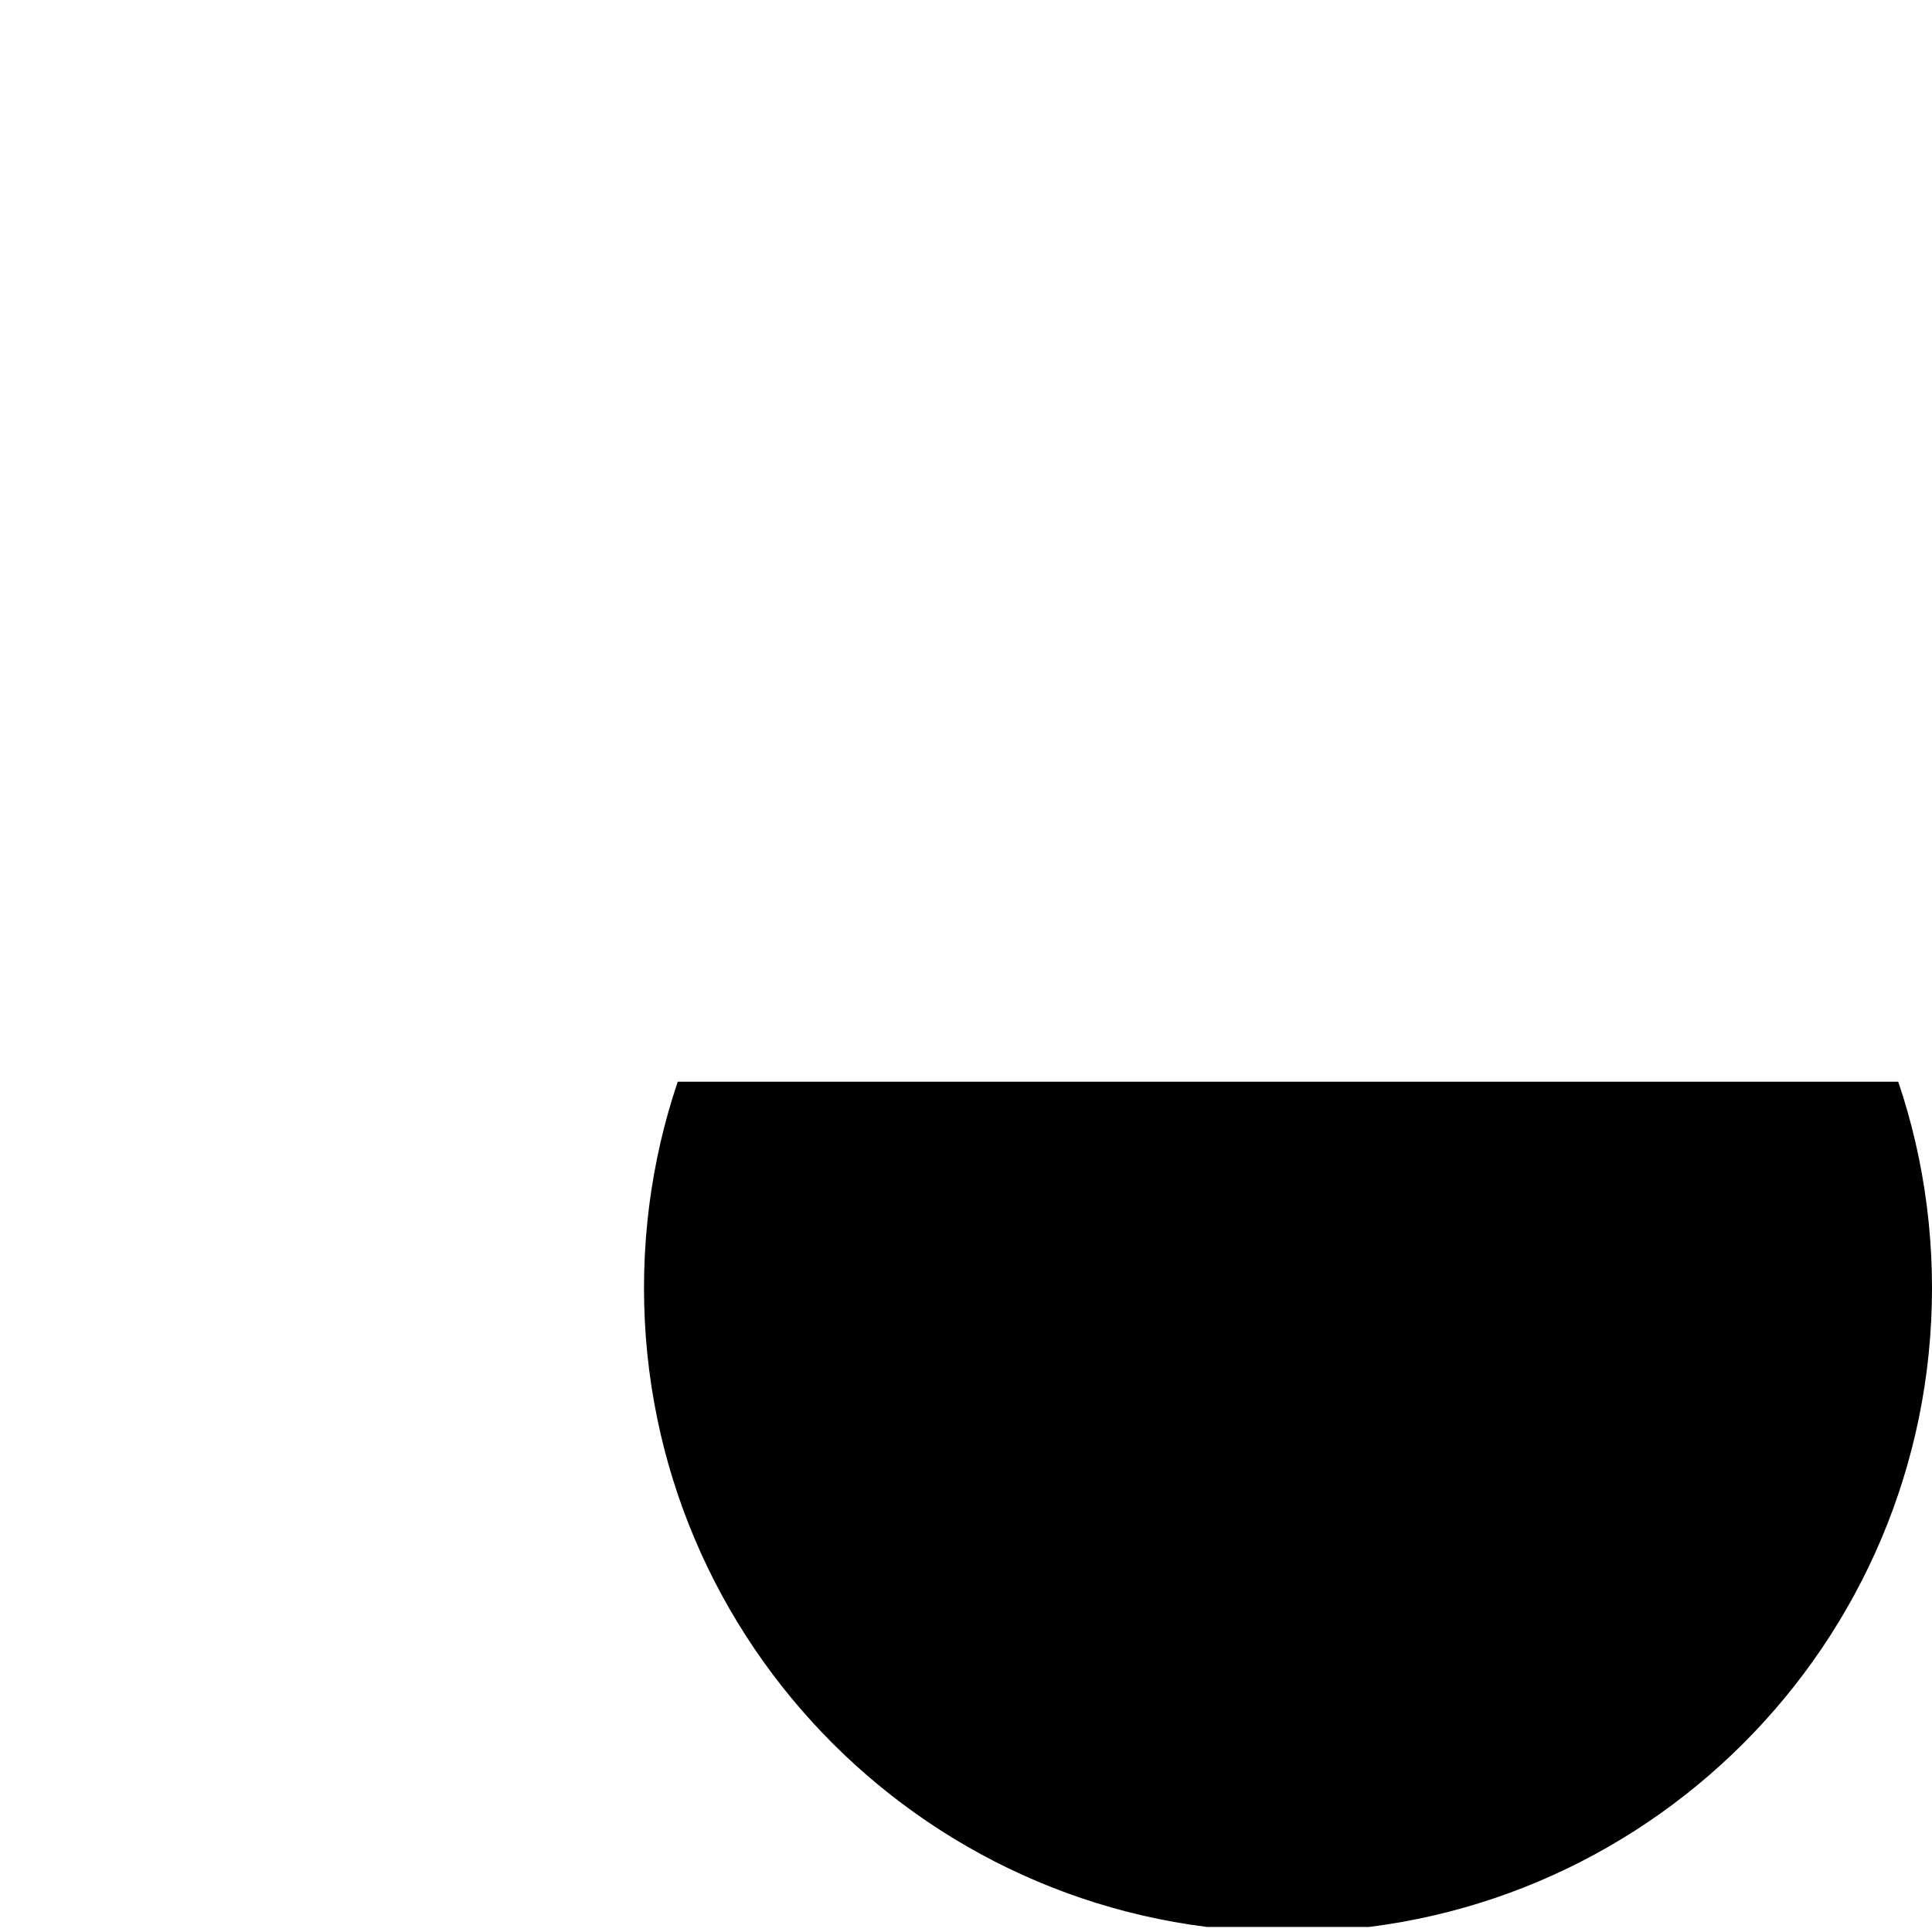
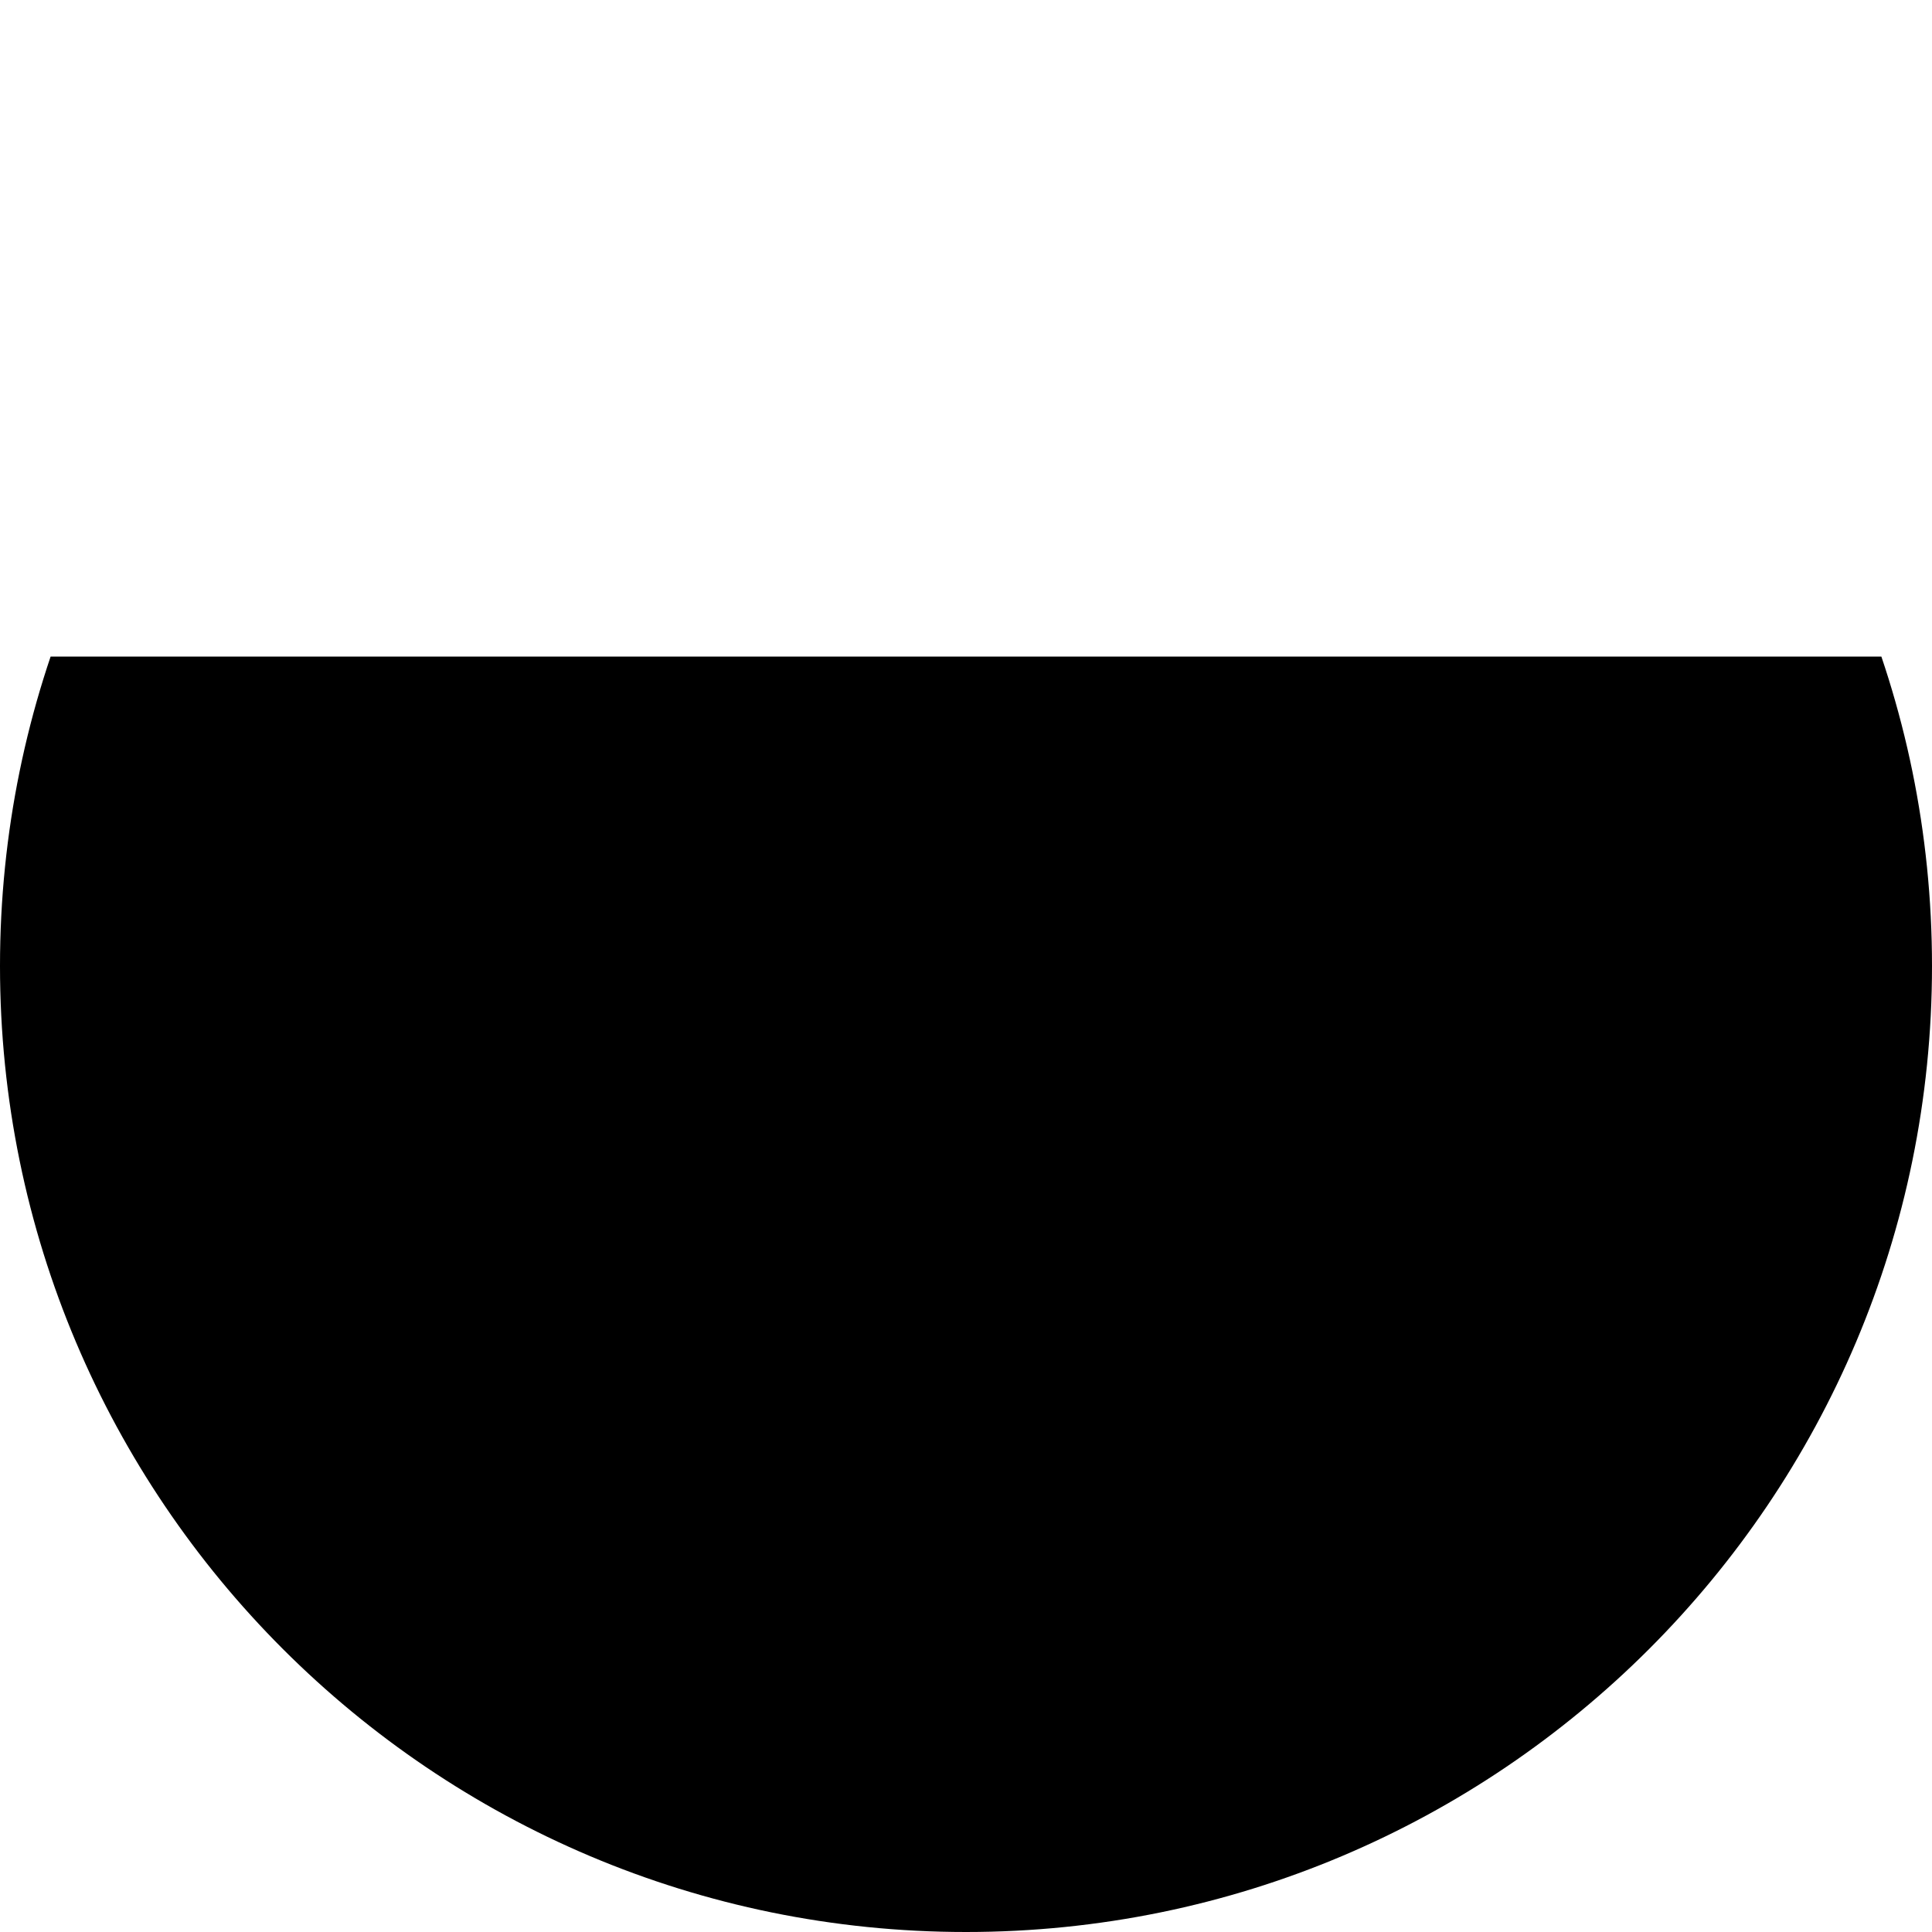
- <svg xmlns="http://www.w3.org/2000/svg" contentScriptType="text/ecmascript" width="384" zoomAndPan="magnify" contentStyleType="text/css" height="384" viewBox="0 0 384 384" preserveAspectRatio="xMidYMid meet" version="1.0">
+ <svg xmlns="http://www.w3.org/2000/svg" contentScriptType="text/ecmascript" width="256" zoomAndPan="magnify" contentStyleType="text/css" height="256" viewBox="0 0 256 256" preserveAspectRatio="xMidYMid meet" version="1.0">
  <clipPath id="clipPath_1">
-     <rect x="128.0" width="256.0" height="168.0" y="215.0" />
+     <rect x="0.0" width="256.0" height="169.0" y="87.0" />
  </clipPath>
-   <circle clip-path="url(#clipPath_1)" width="256.0" r="128" cx="256" class="circle0" height="256.0" id="circle0" cy="256" />
+   <circle id="circle0" r="128" clip-path="url(#clipPath_1)" class="circle0" cx="128" cy="128" />
</svg>
